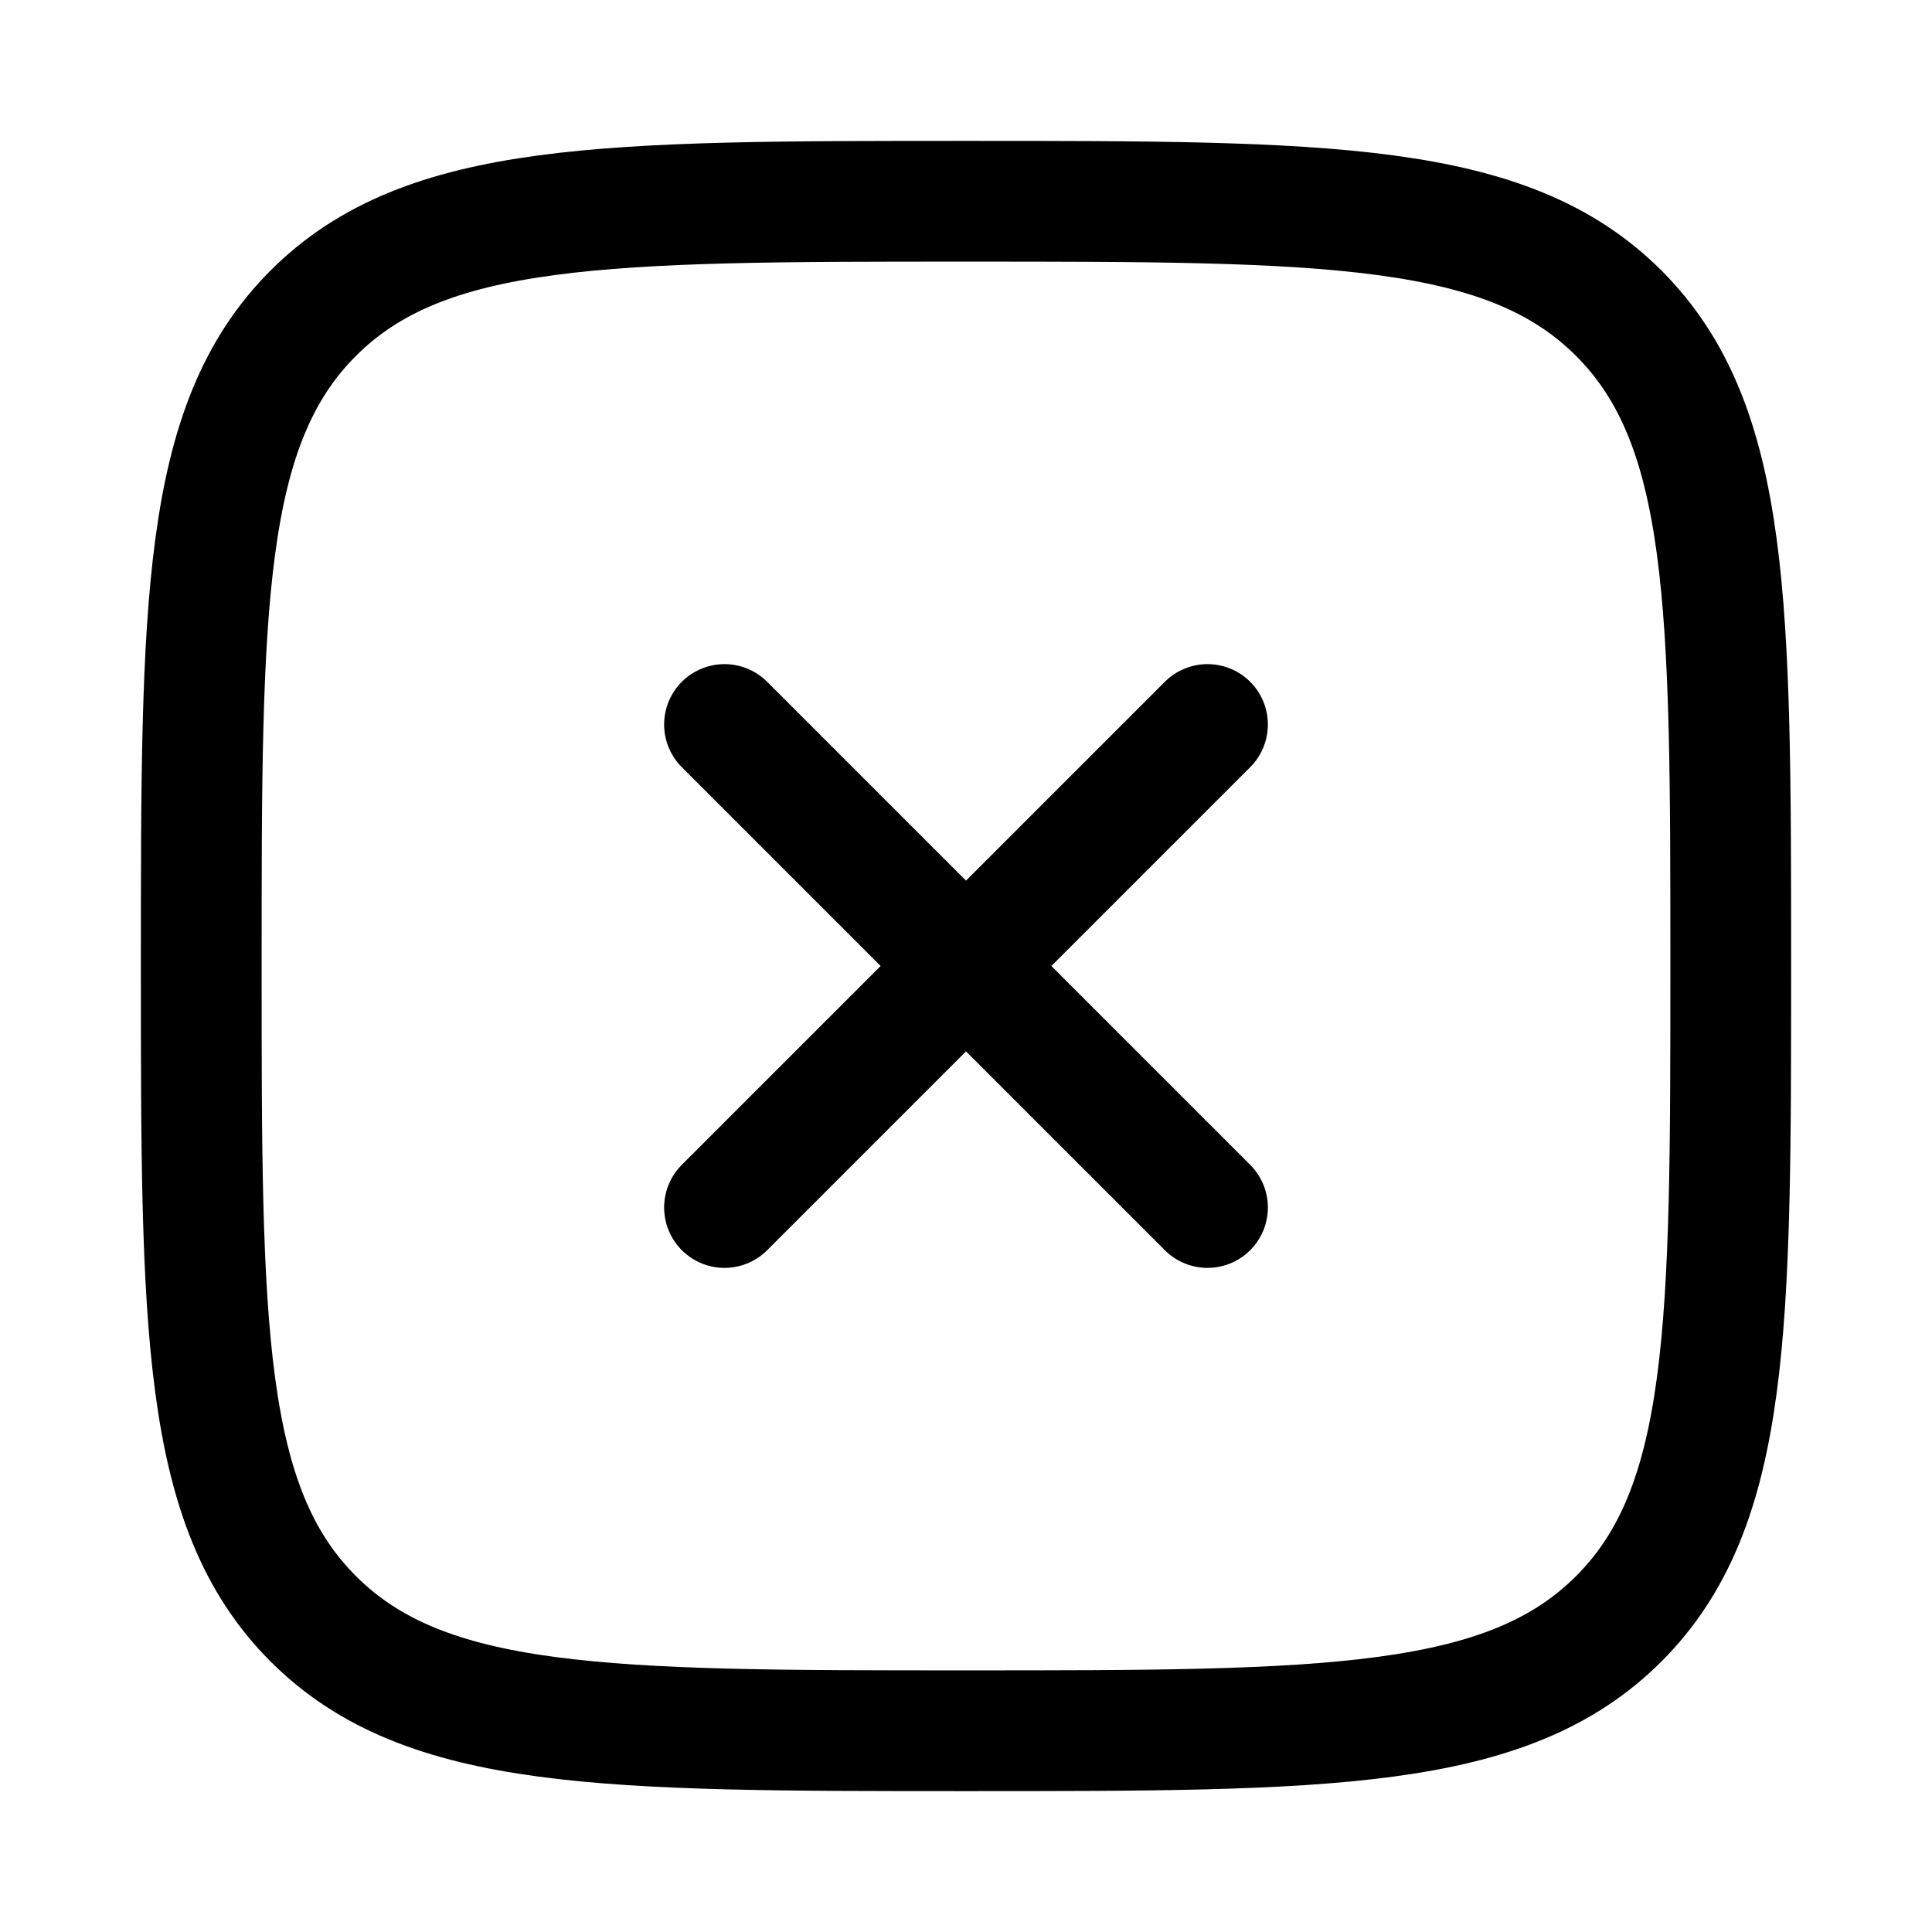
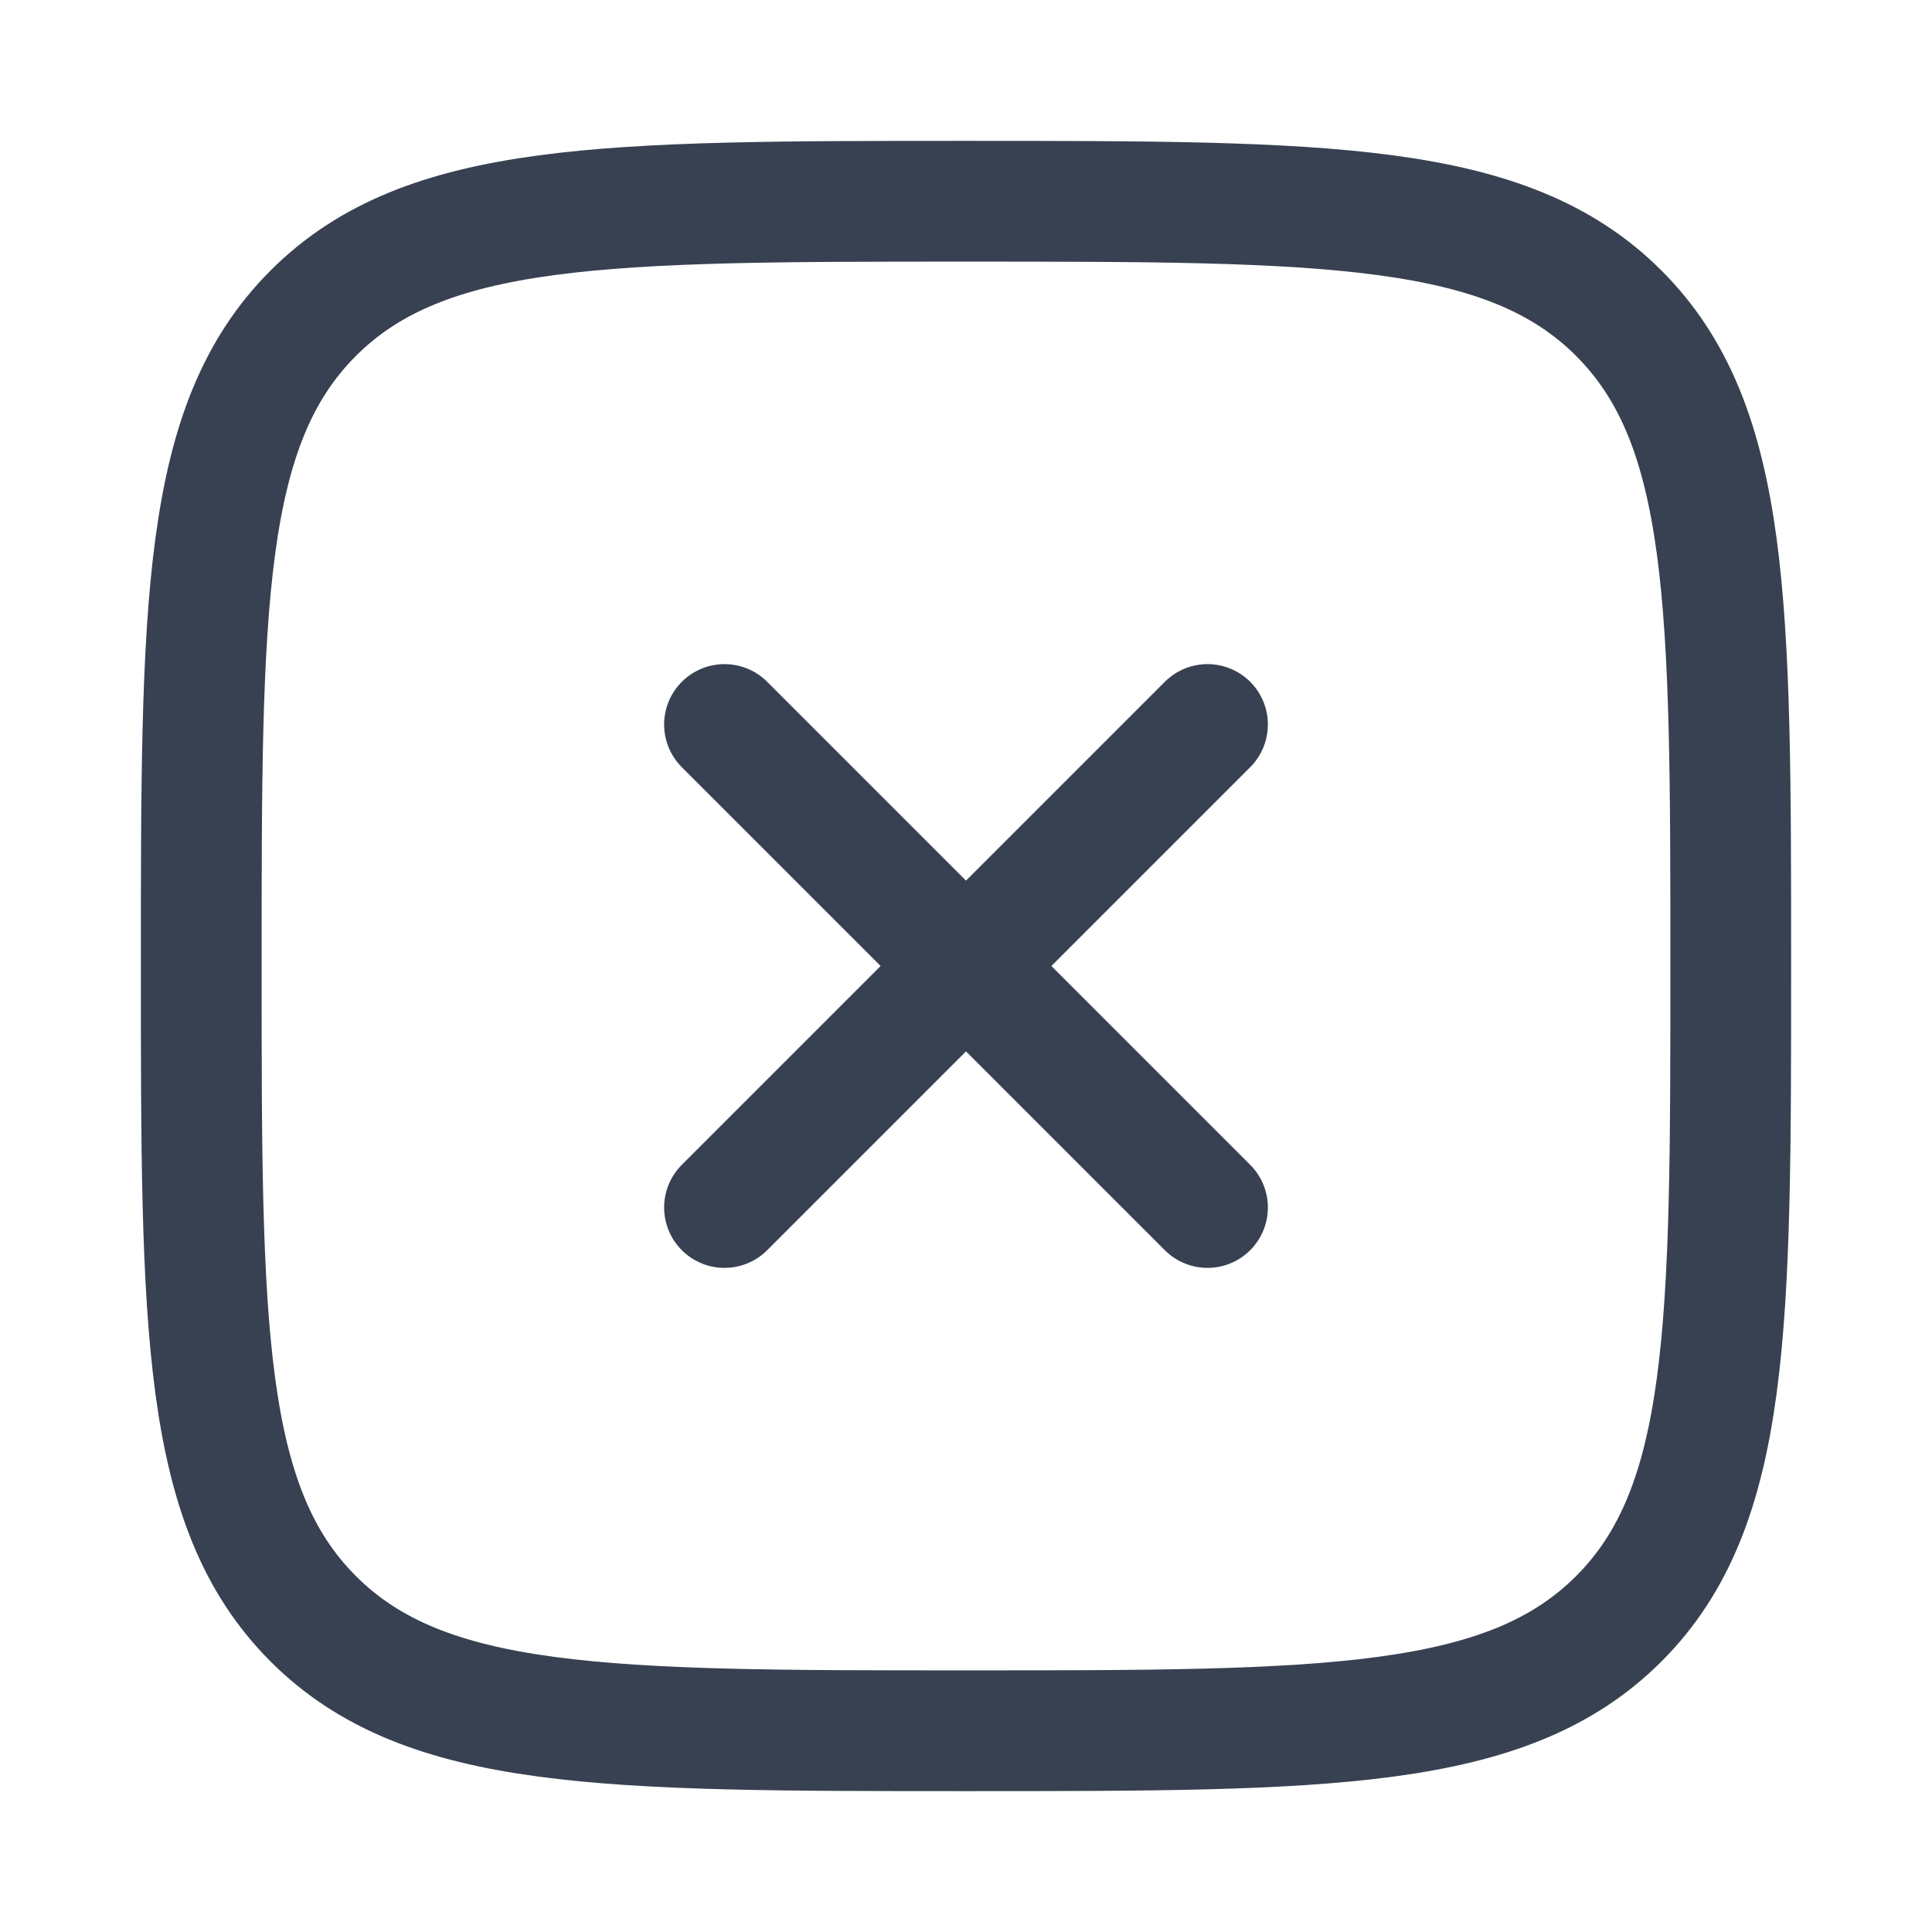
- <svg xmlns="http://www.w3.org/2000/svg" viewBox="0 0 24 24" width="48" height="48" color="#000000" fill="none">
+ <svg xmlns="http://www.w3.org/2000/svg" viewBox="0 0 24 24" width="48" height="48" color="#374151" fill="none">
  <path d="M15 9L9 15M15 15L9 9" stroke="currentColor" stroke-width="1.5" stroke-linecap="round" stroke-linejoin="round" />
  <path d="M2.5 12C2.5 7.522 2.5 5.282 3.891 3.891C5.282 2.5 7.522 2.5 12 2.5C16.478 2.5 18.718 2.5 20.109 3.891C21.5 5.282 21.5 7.522 21.5 12C21.5 16.478 21.5 18.718 20.109 20.109C18.718 21.5 16.478 21.5 12 21.5C7.522 21.5 5.282 21.5 3.891 20.109C2.5 18.718 2.5 16.478 2.5 12Z" stroke="currentColor" stroke-width="1.5" />
</svg>
